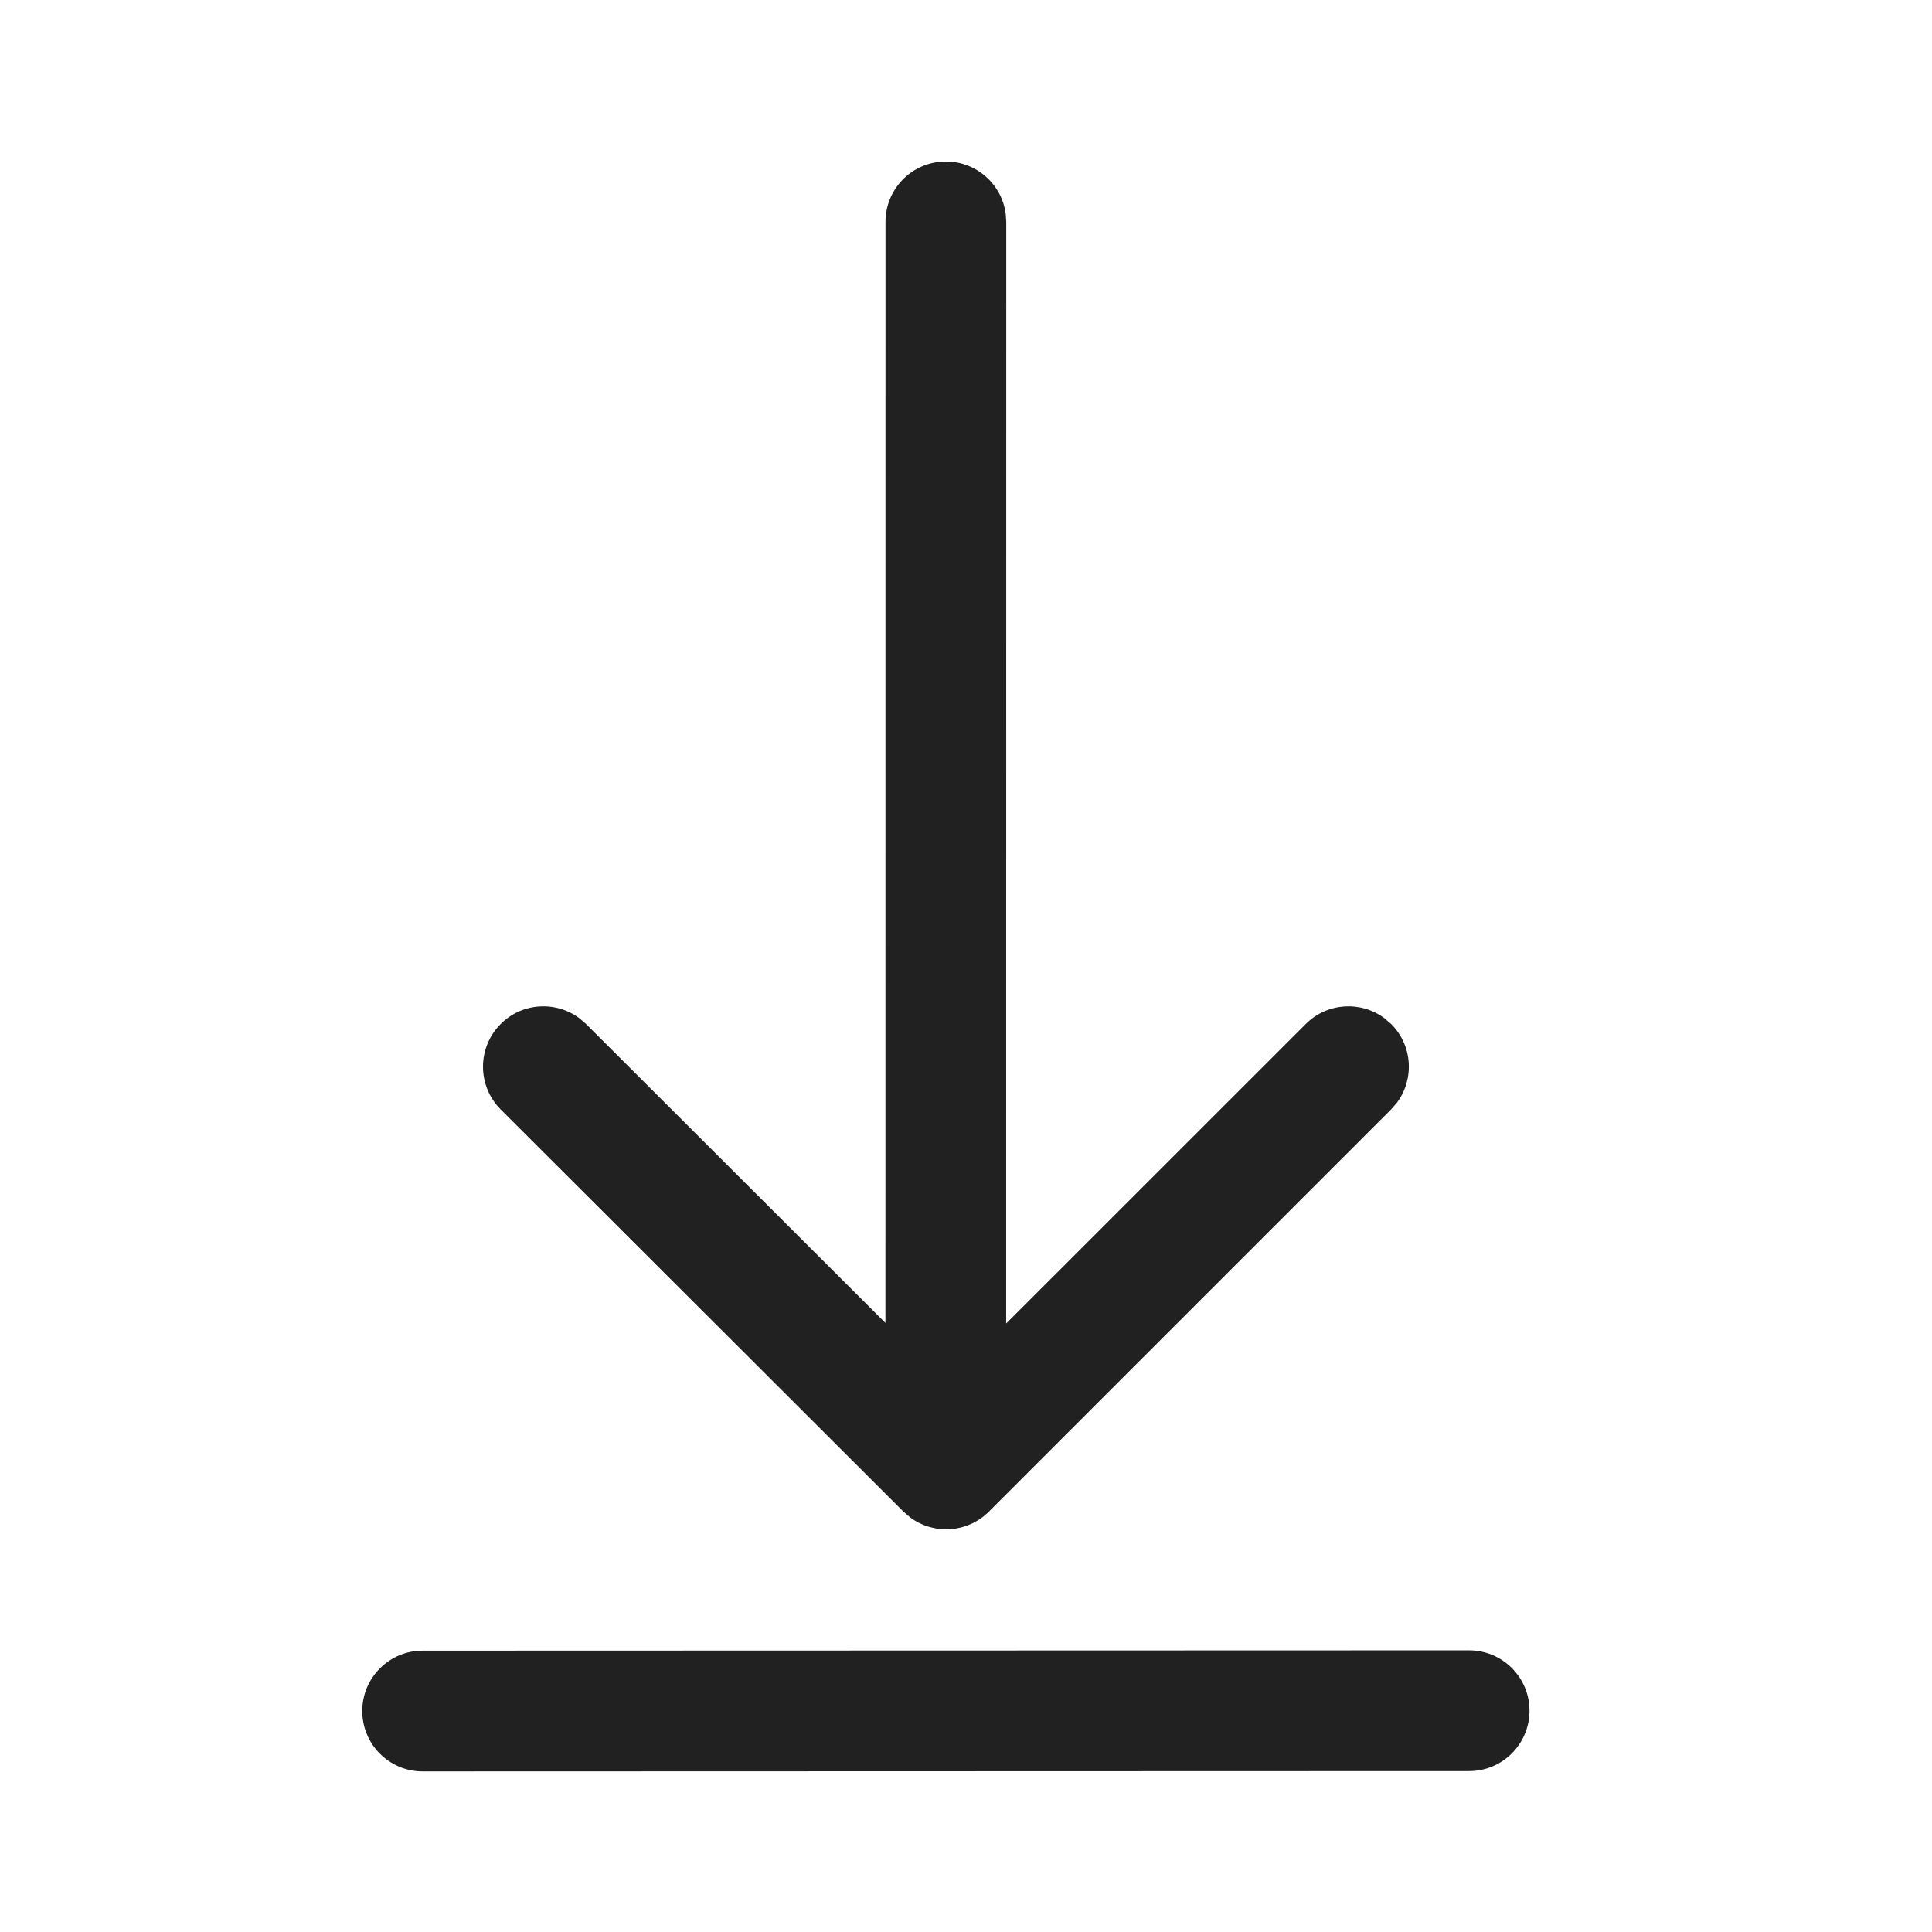
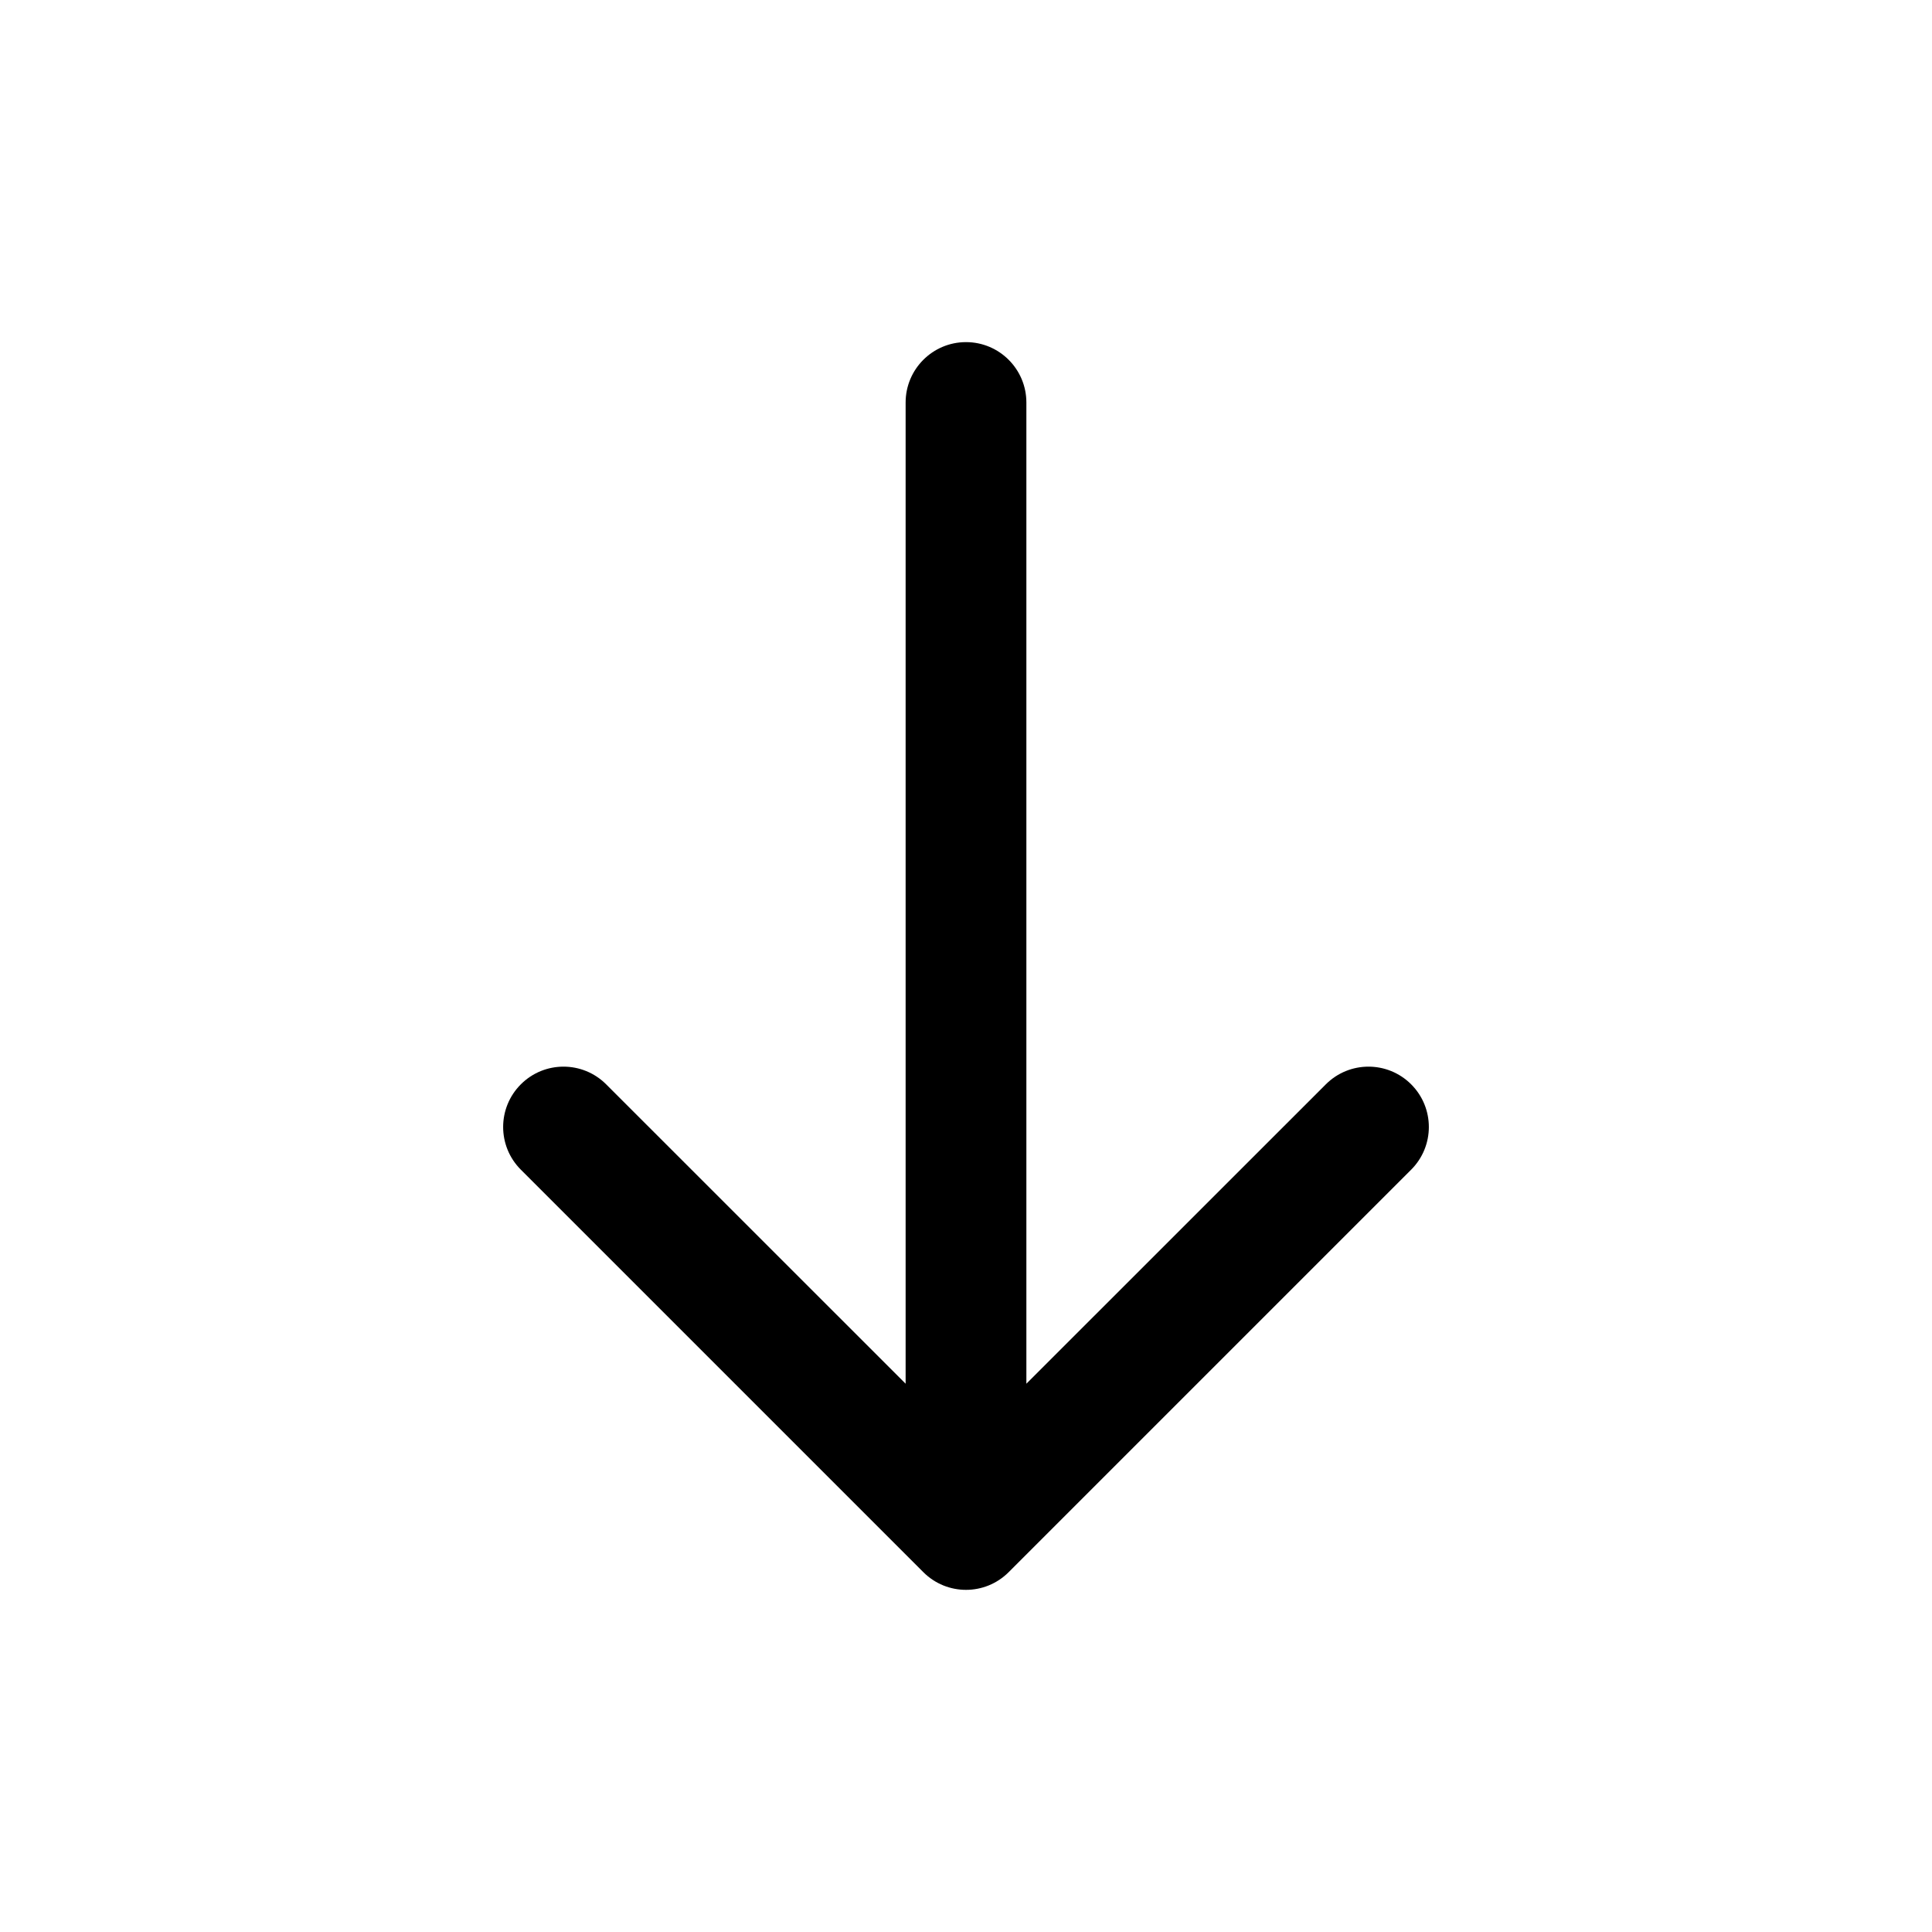
- <svg xmlns="http://www.w3.org/2000/svg" width="24" height="24" viewBox="0 0 24 24" fill="none">
-   <path d="M18.25 20.501C18.664 20.501 19 20.837 19 21.251C19 21.665 18.664 22.001 18.25 22.001L5.25 22.005C4.836 22.005 4.5 21.669 4.5 21.255C4.5 20.841 4.836 20.505 5.25 20.505L18.25 20.501ZM11.648 2.013L11.75 2.006C12.13 2.006 12.444 2.288 12.493 2.654L12.5 2.756L12.499 16.441L16.221 12.72C16.487 12.454 16.904 12.43 17.197 12.648L17.282 12.721C17.548 12.987 17.572 13.404 17.354 13.697L17.281 13.781L12.284 18.778C12.018 19.044 11.601 19.068 11.308 18.851L11.223 18.778L6.22 13.782C5.927 13.489 5.927 13.014 6.219 12.721C6.485 12.454 6.902 12.43 7.196 12.648L7.28 12.72L10.999 16.434L11 2.756C11 2.376 11.282 2.062 11.648 2.013L11.75 2.006L11.648 2.013Z" fill="#212121" />
+ <svg xmlns="http://www.w3.org/2000/svg" width="24" height="24" viewBox="0 0 24 24">
+   <path d="M12.75 5.0V17.189L16.47 13.47C16.763 13.177 17.237 13.177 17.53 13.47C17.823 13.763 17.823 14.237 17.53 14.53L12.53 19.53C12.237 19.823 11.763 19.823 11.47 19.53L6.47 14.53C6.177 14.237 6.177 13.763 6.47 13.47C6.763 13.177 7.237 13.177 7.53 13.47L11.25 17.189V5.0C11.25 4.586 11.586 4.25 12.0 4.25C12.414 4.25 12.75 4.586 12.75 5.0Z" fill="currentColor" />
</svg>
